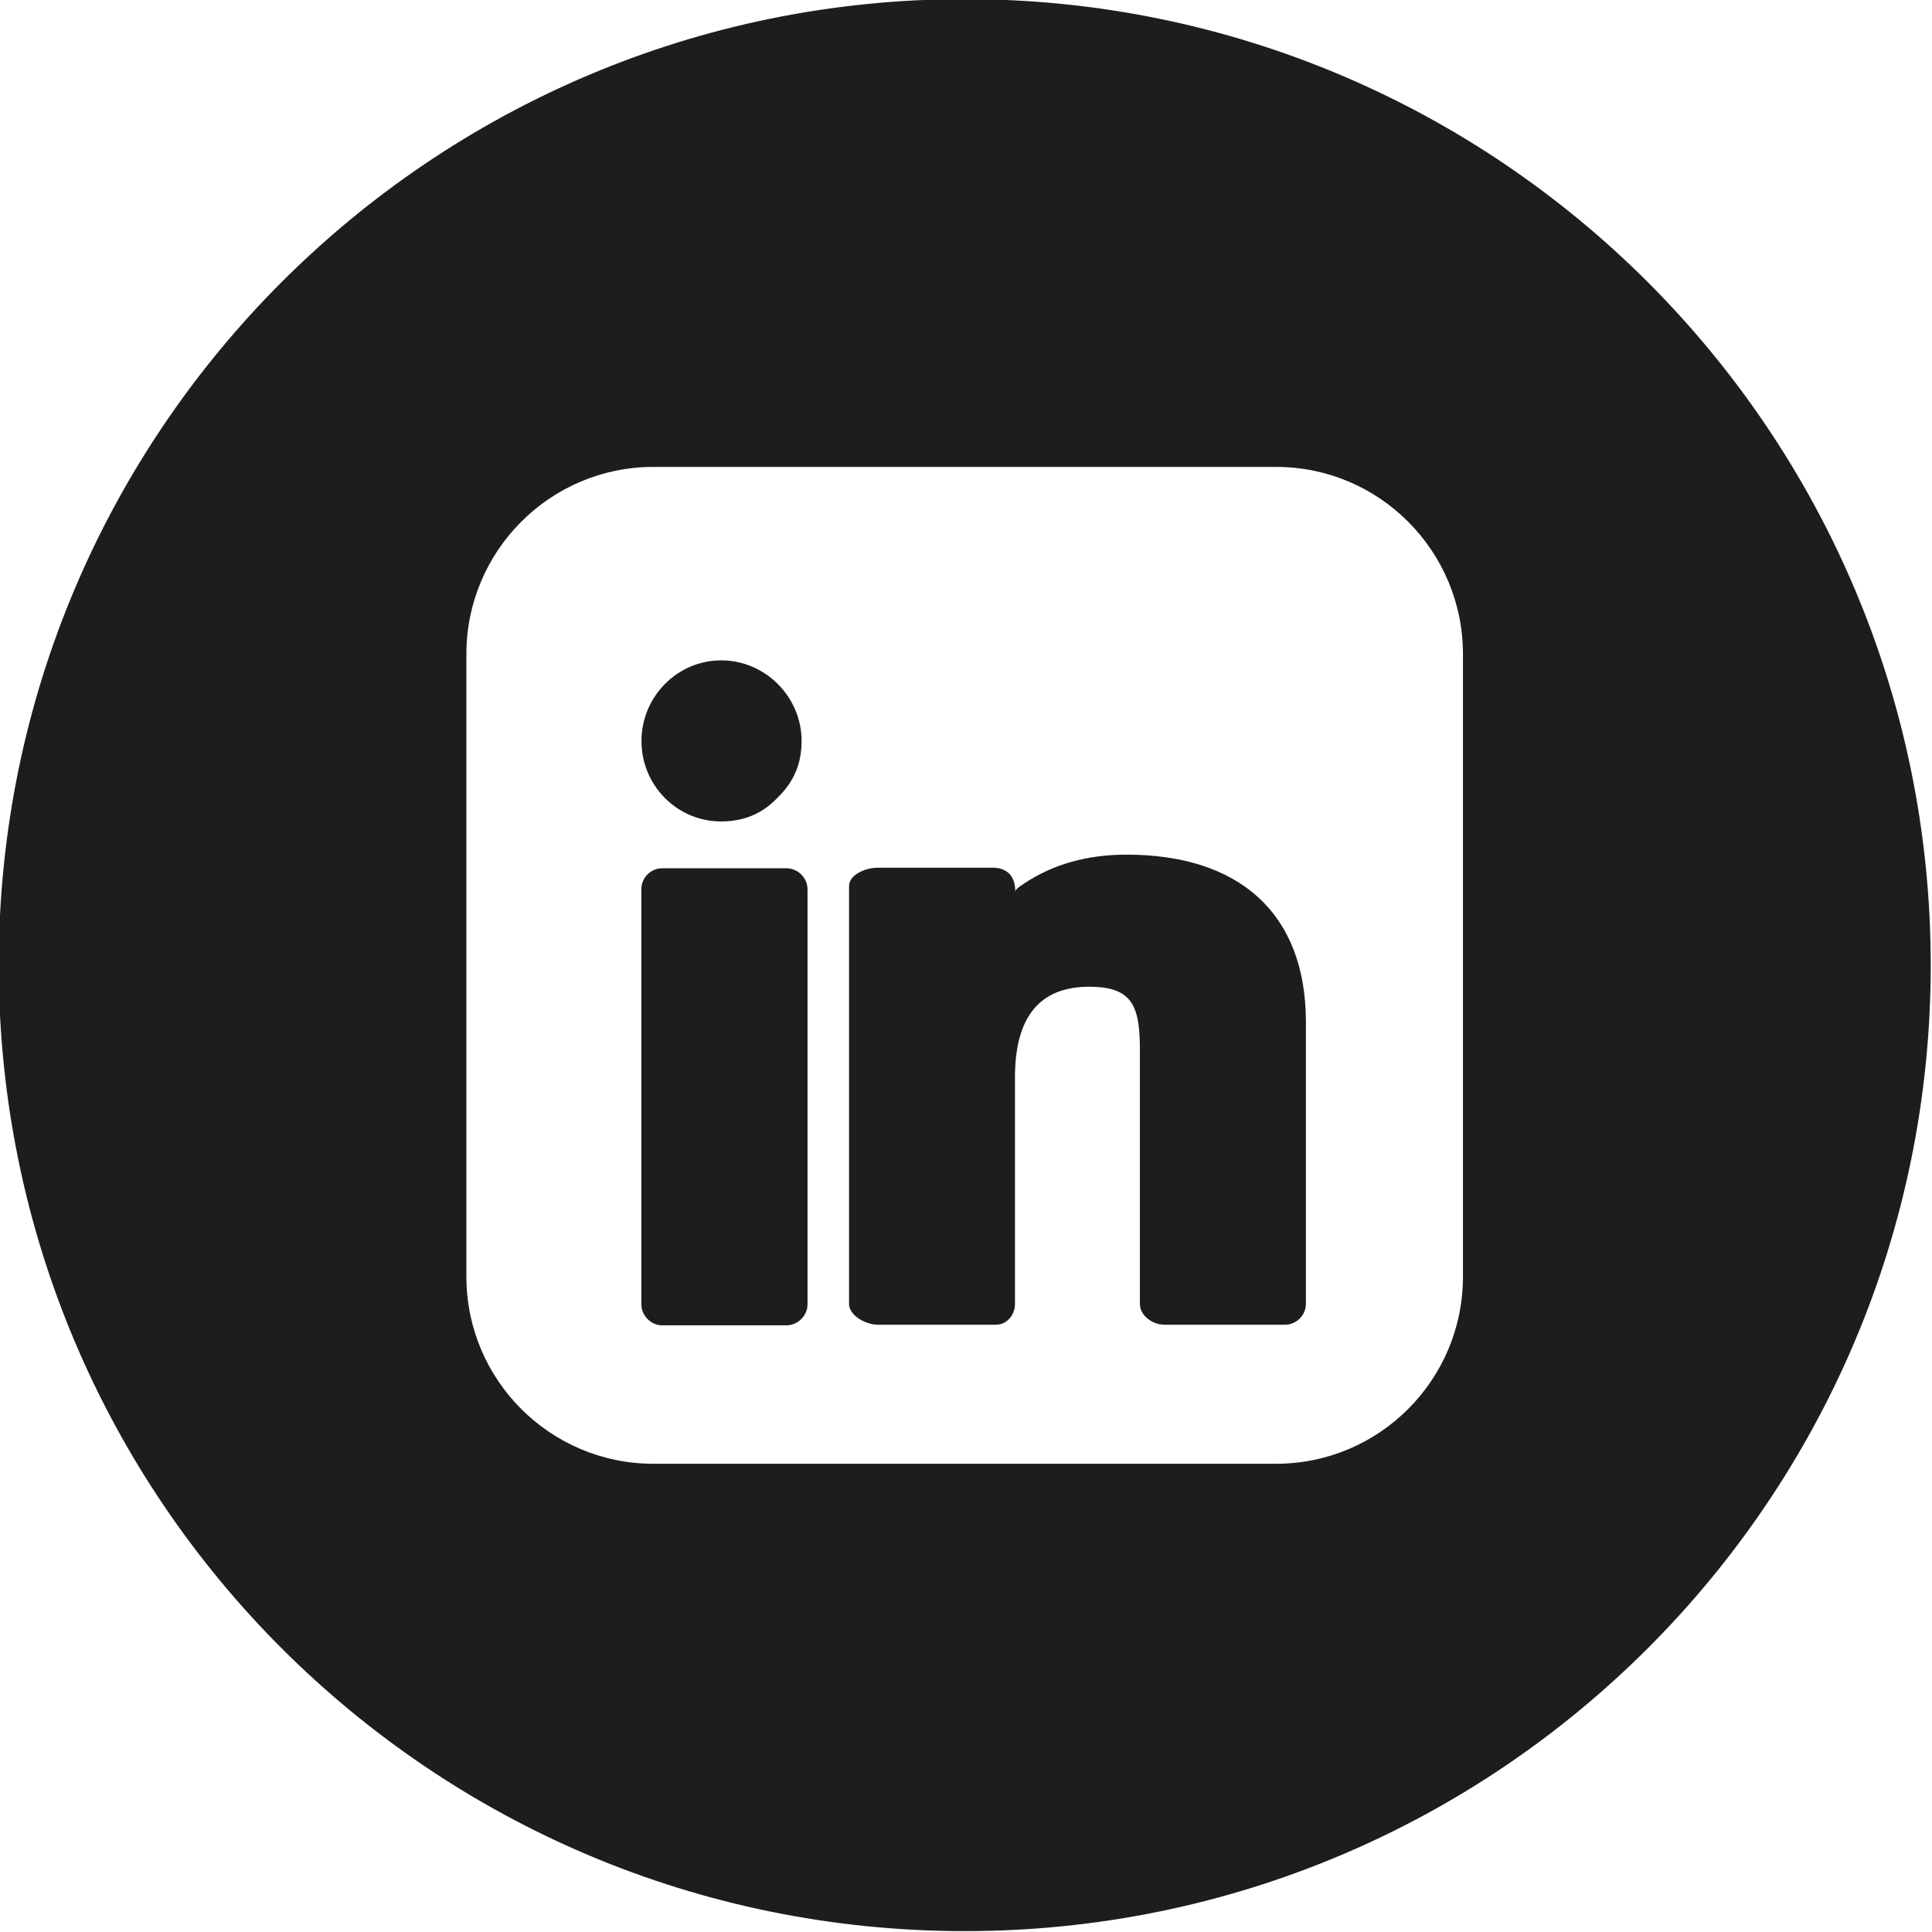
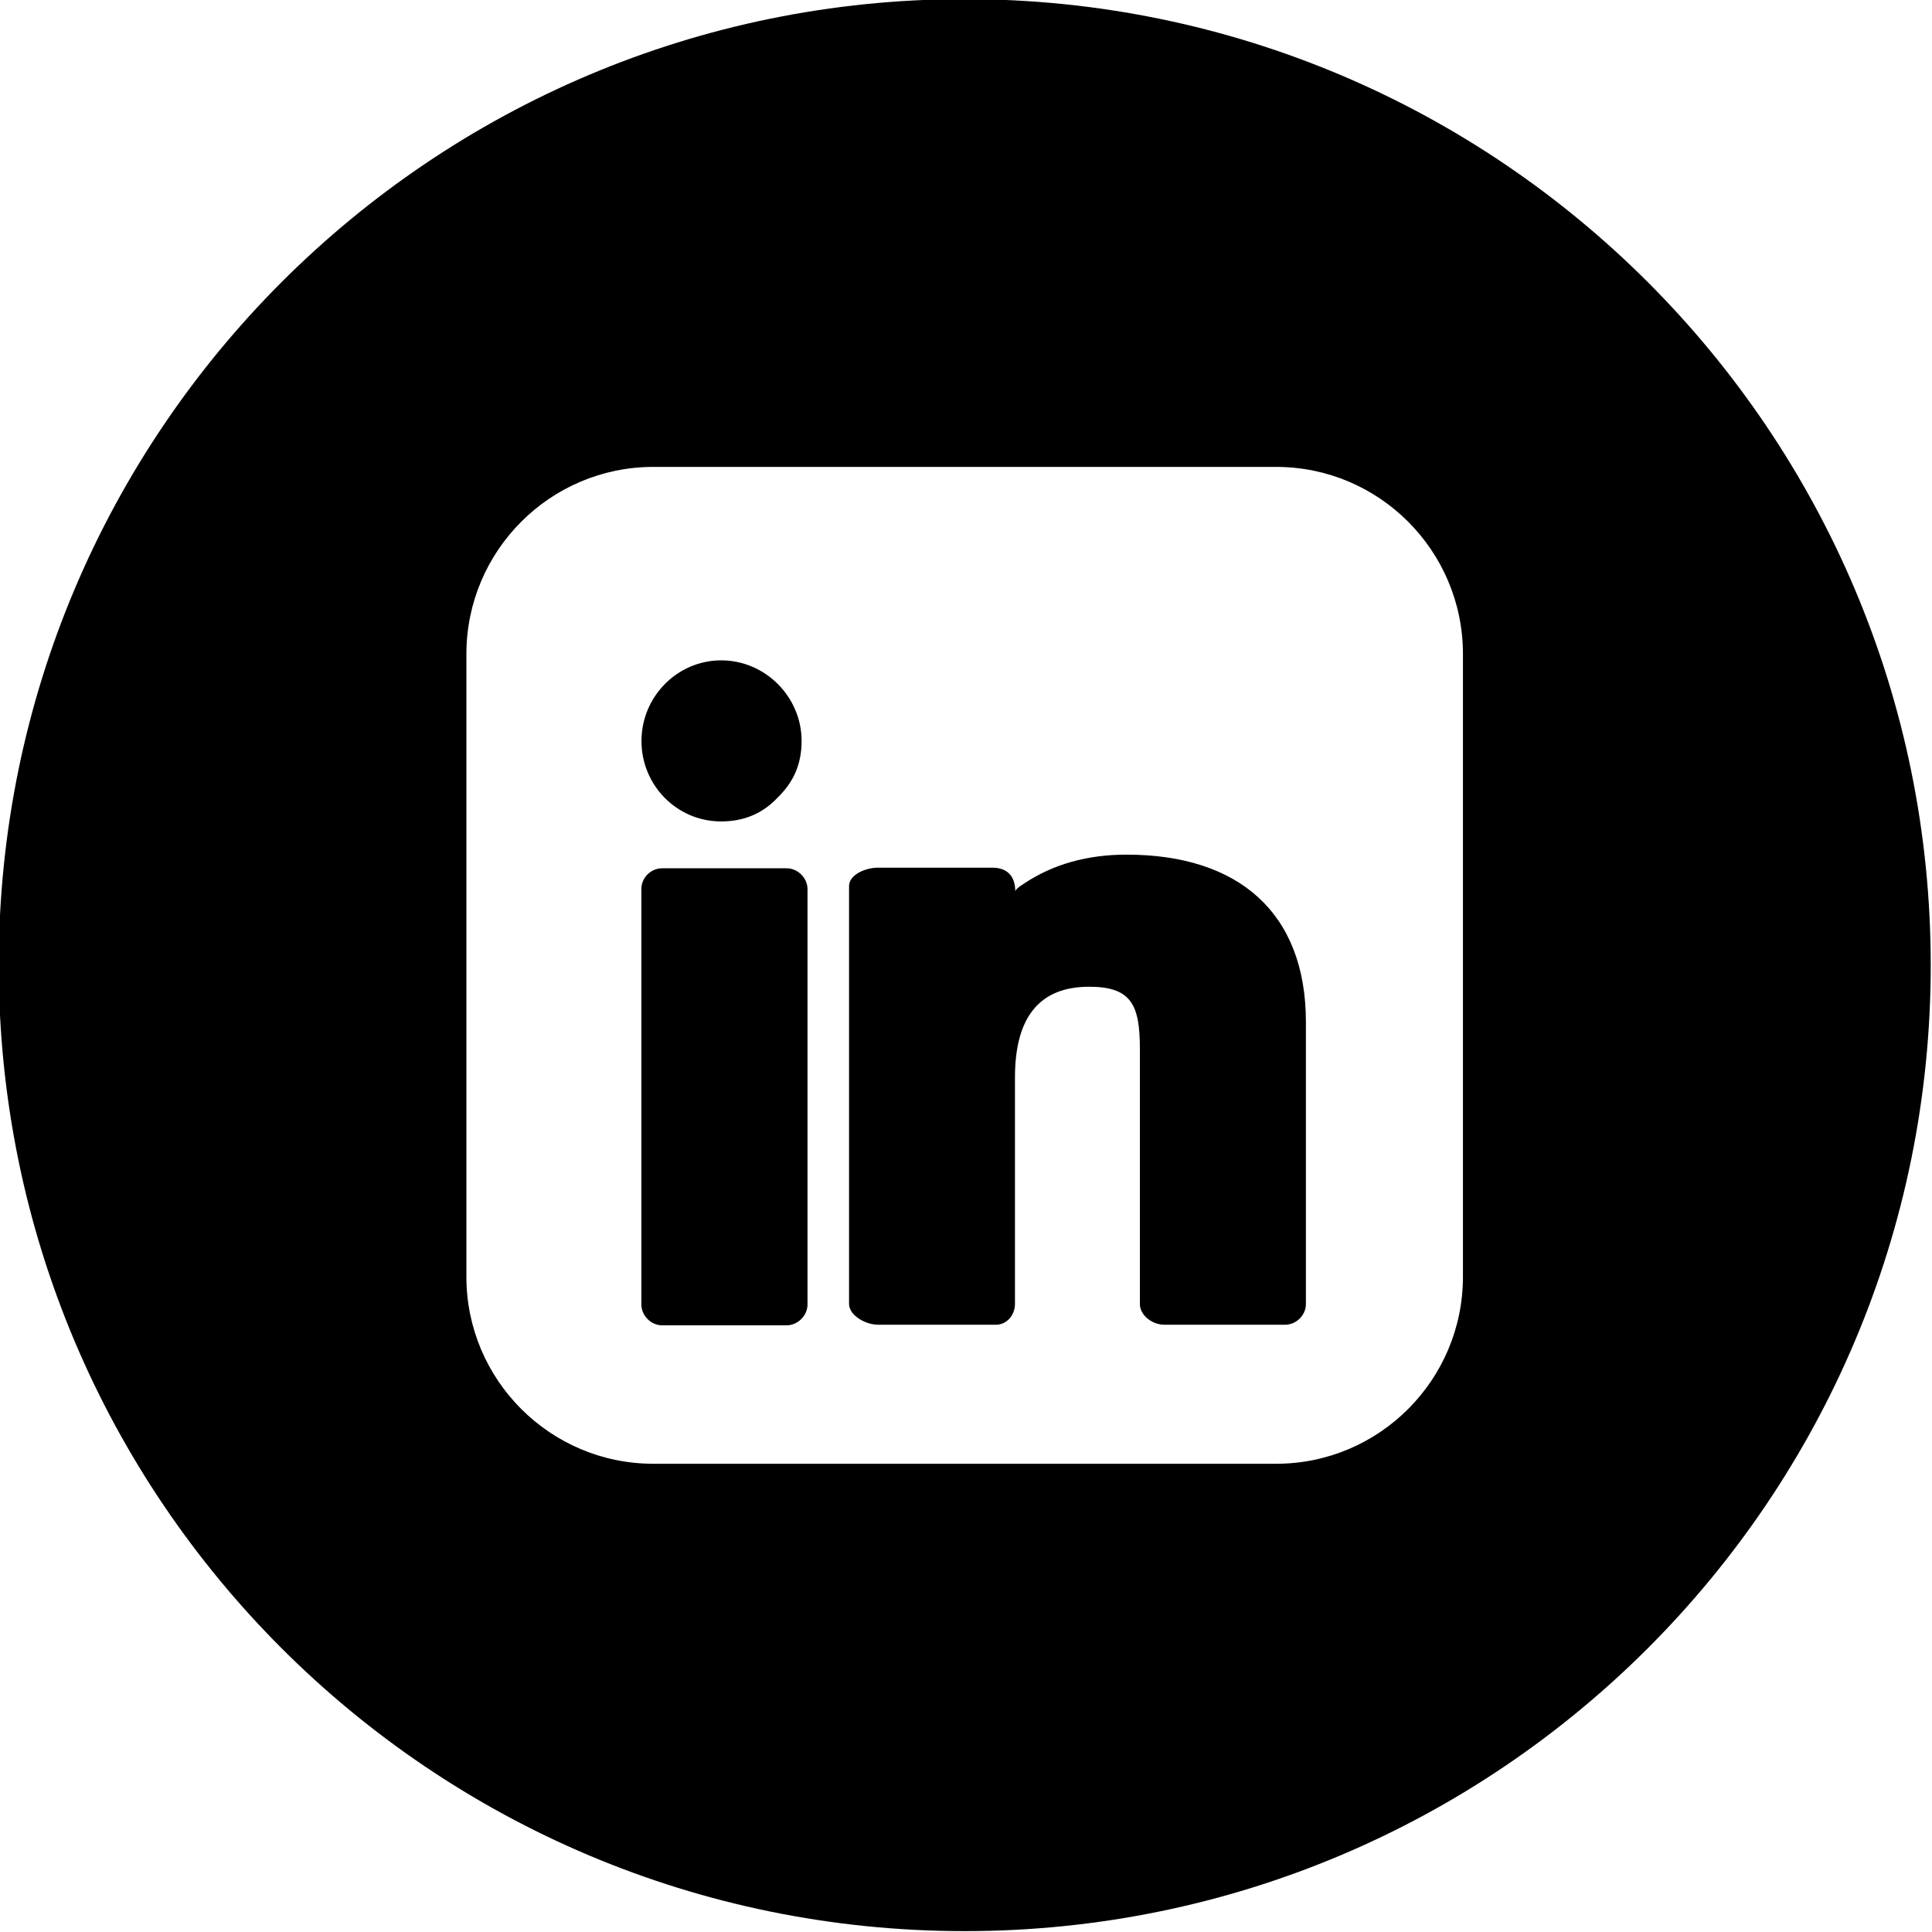
<svg xmlns="http://www.w3.org/2000/svg" width="512px" height="512px" viewBox="0 0 512 512" version="1.1">
  <description>Created with Sketch (http://www.bohemiancoding.com/sketch)</description>
  <defs />
  <g id="Page-1" stroke="none" stroke-width="1" fill="none" fill-rule="evenodd">
-     <path d="M255.664,-0.232 C114.256,-0.232 -0.336,114.392 -0.336,255.768 C-0.336,397.224 114.256,511.768 255.664,511.768 C397.04,511.768 511.664,397.224 511.664,255.768 C511.664,114.424 397.04,-0.232 255.664,-0.232 L255.664,-0.232 Z M208.464,230.104 L175.472,230.104 C172.528,230.104 169.968,232.552 169.968,235.608 L169.968,345.672 C169.968,348.664 172.528,351.224 175.472,351.224 L208.464,351.224 C211.408,351.224 214,348.664 214,345.672 L214,235.608 C213.984,232.632 211.392,230.104 208.464,230.104 L208.464,230.104 Z M298.544,226.488 C288.208,226.488 279.104,229 271.392,234.152 C269.984,235.032 269.136,235.72 269.056,236.216 C269.056,232.072 266.784,229.944 263.008,229.944 L232.672,229.944 C229.424,229.944 225.008,231.752 225.008,234.84 L225.008,345.56 C225.008,348.568 229.344,351.064 232.672,351.064 L263.984,351.064 C266.736,351.064 268.976,348.584 268.976,345.56 L268.976,285.56 C268.976,269.56 275.456,261.496 288.64,261.496 C299.824,261.496 302.08,266.312 302.08,277.912 L302.08,345.56 C302.08,348.568 305.328,351.064 308.576,351.064 L340.576,351.064 C343.488,351.064 346.08,348.584 346.08,345.56 L346.08,270.712 C346.016,241.72 328.08,226.488 298.544,226.488 L298.544,226.488 Z M191.088,217.688 C197.12,217.688 202.096,215.624 206.096,211.352 C210.432,207.128 212.432,202.344 212.432,196.344 C212.432,184.68 202.8,175 191.12,175 C179.456,175 170,184.664 170,196.344 C169.968,208.104 179.392,217.688 191.088,217.688 L191.088,217.688 Z M387.696,338.36 C387.696,365.672 365.536,387.912 338.192,387.912 L173.136,387.912 C145.792,387.912 123.6,365.672 123.6,338.36 L123.6,173.32 C123.6,146.008 145.792,123.736 173.136,123.736 L338.192,123.736 C365.536,123.736 387.696,146.008 387.696,173.32 L387.696,338.36 L387.696,338.36 Z" id="linkedin" fill="#1D1D1B" />
+     <path d="M255.664,-0.232 C114.256,-0.232 -0.336,114.392 -0.336,255.768 C-0.336,397.224 114.256,511.768 255.664,511.768 C397.04,511.768 511.664,397.224 511.664,255.768 C511.664,114.424 397.04,-0.232 255.664,-0.232 L255.664,-0.232 Z M208.464,230.104 L175.472,230.104 C172.528,230.104 169.968,232.552 169.968,235.608 L169.968,345.672 C169.968,348.664 172.528,351.224 175.472,351.224 L208.464,351.224 C211.408,351.224 214,348.664 214,345.672 L214,235.608 C213.984,232.632 211.392,230.104 208.464,230.104 L208.464,230.104 Z M298.544,226.488 C288.208,226.488 279.104,229 271.392,234.152 C269.984,235.032 269.136,235.72 269.056,236.216 C269.056,232.072 266.784,229.944 263.008,229.944 L232.672,229.944 C229.424,229.944 225.008,231.752 225.008,234.84 L225.008,345.56 C225.008,348.568 229.344,351.064 232.672,351.064 L263.984,351.064 C266.736,351.064 268.976,348.584 268.976,345.56 L268.976,285.56 C268.976,269.56 275.456,261.496 288.64,261.496 C299.824,261.496 302.08,266.312 302.08,277.912 L302.08,345.56 C302.08,348.568 305.328,351.064 308.576,351.064 L340.576,351.064 C343.488,351.064 346.08,348.584 346.08,345.56 L346.08,270.712 C346.016,241.72 328.08,226.488 298.544,226.488 L298.544,226.488 Z M191.088,217.688 C197.12,217.688 202.096,215.624 206.096,211.352 C210.432,207.128 212.432,202.344 212.432,196.344 C212.432,184.68 202.8,175 191.12,175 C179.456,175 170,184.664 170,196.344 C169.968,208.104 179.392,217.688 191.088,217.688 L191.088,217.688 Z M387.696,338.36 C387.696,365.672 365.536,387.912 338.192,387.912 L173.136,387.912 C145.792,387.912 123.6,365.672 123.6,338.36 L123.6,173.32 C123.6,146.008 145.792,123.736 173.136,123.736 L338.192,123.736 C365.536,123.736 387.696,146.008 387.696,173.32 L387.696,338.36 L387.696,338.36 Z" id="linkedin" fill="#000000" />
  </g>
</svg>
